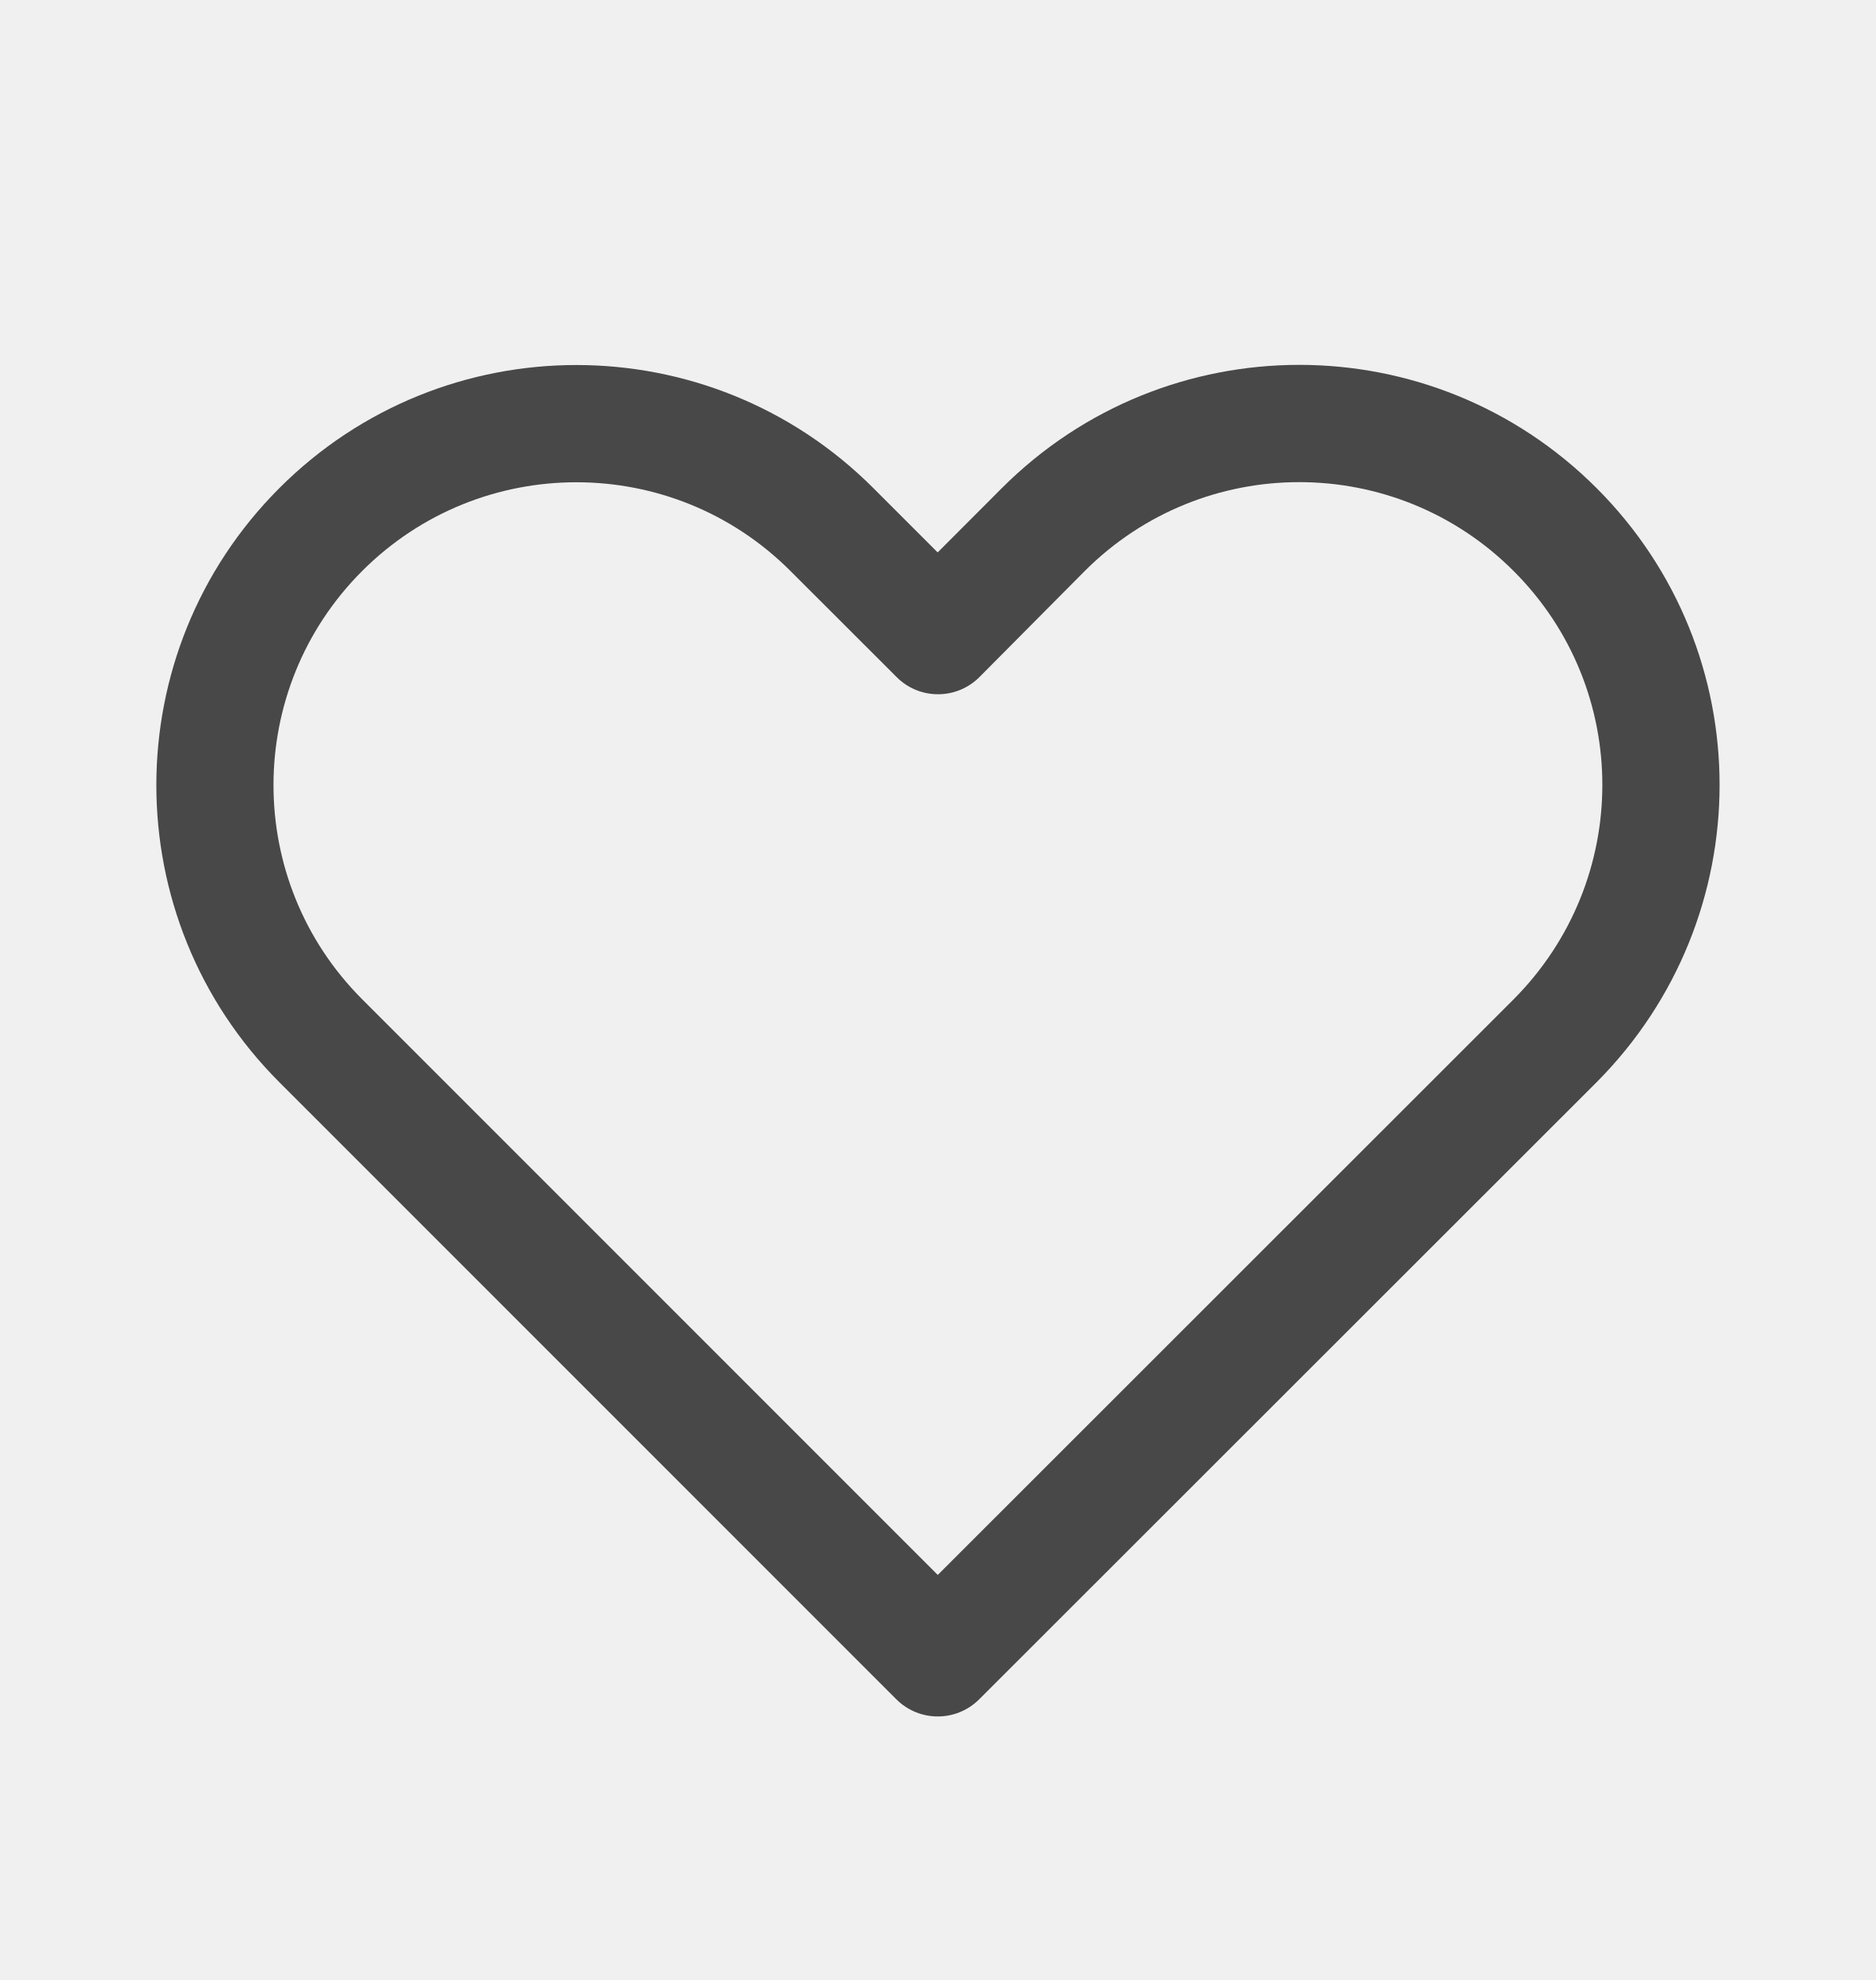
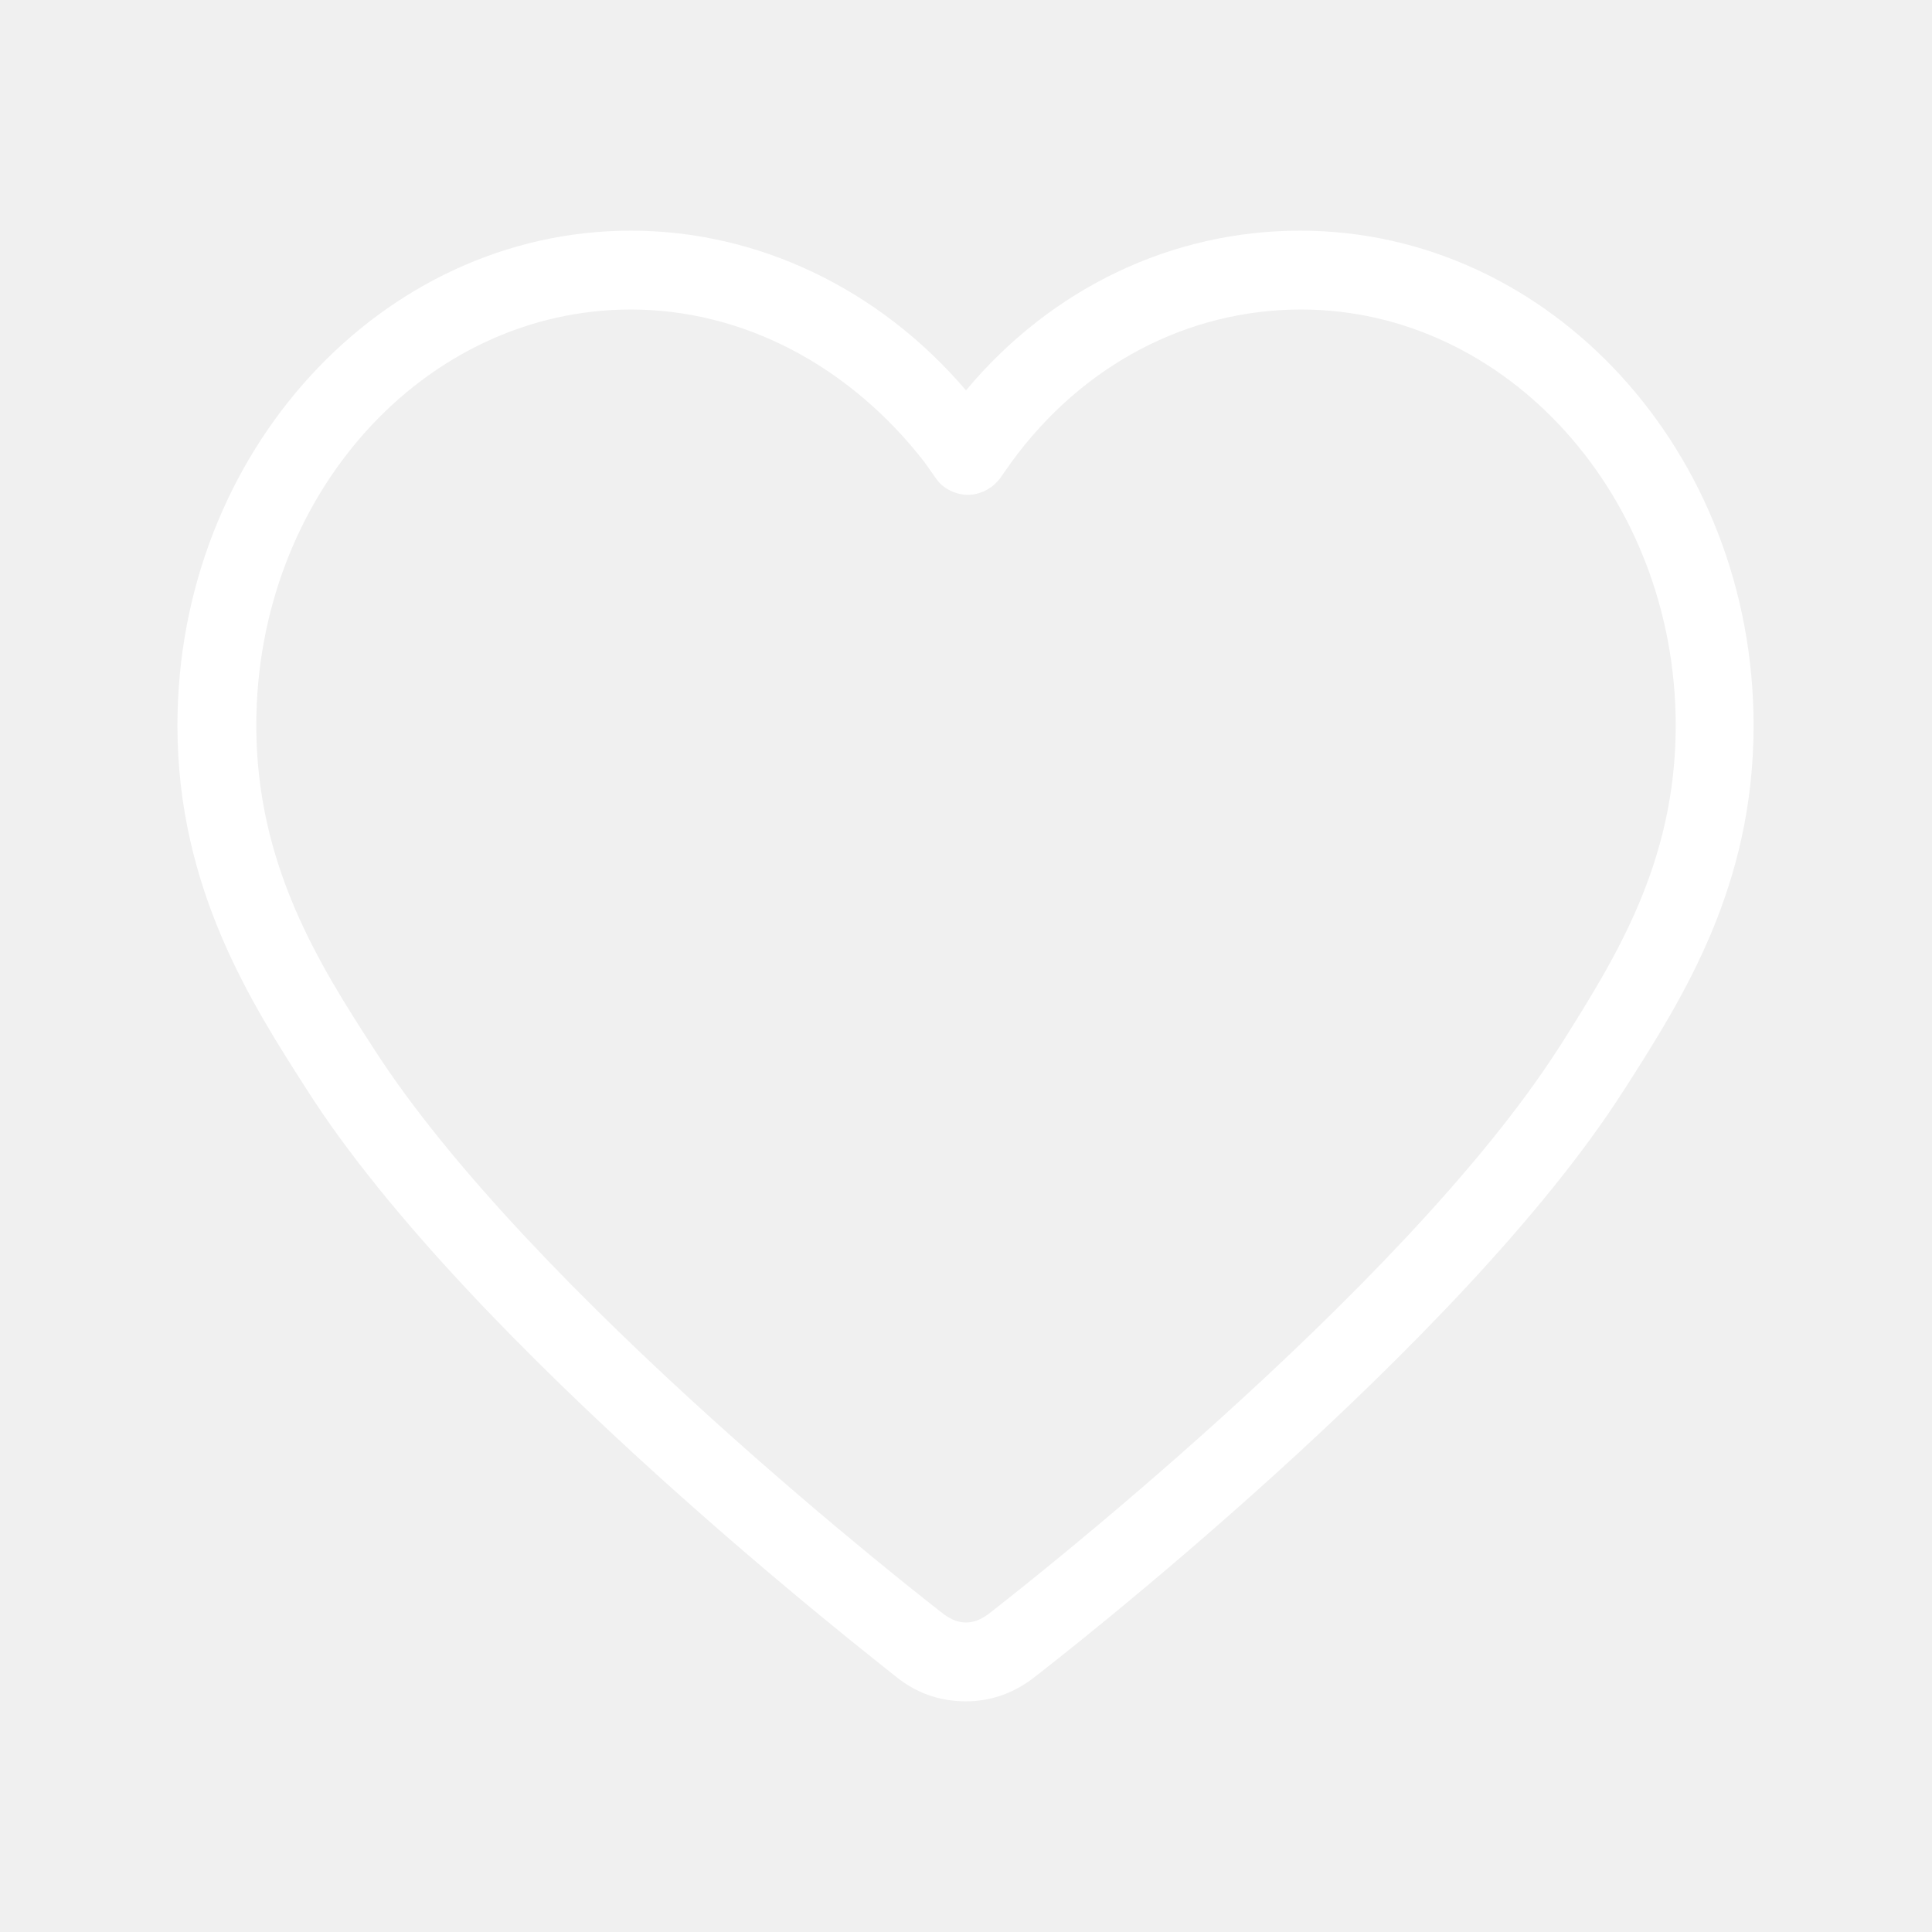
- <svg xmlns="http://www.w3.org/2000/svg" width="18" height="19" viewBox="0 0 18 19" fill="none">
-   <g id="Heart / undefined / Glyph: undefined">
-     <path id="Vector" d="M9.615 4.684L8.999 5.301L8.382 4.684C6.808 3.109 4.255 3.109 2.681 4.684C1.107 6.258 1.107 8.811 2.681 10.385L8.602 16.306C8.822 16.526 9.178 16.526 9.398 16.306L15.324 10.384C16.895 8.804 16.898 6.259 15.323 4.684C13.746 3.107 11.192 3.107 9.615 4.684ZM14.526 9.59L9 15.113L3.476 9.589C2.341 8.454 2.341 6.614 3.476 5.479C4.611 4.344 6.452 4.344 7.586 5.479L8.605 6.497C8.828 6.721 9.191 6.716 9.409 6.488L10.41 5.48C11.548 4.342 13.39 4.342 14.527 5.48C15.663 6.615 15.661 8.45 14.526 9.59Z" fill="black" fill-opacity="0.7" />
-   </g>
+ <svg xmlns="http://www.w3.org/2000/svg" t="1722565080813" class="icon" viewBox="0 0 1024 1024" version="1.1" p-id="3552" width="200" height="200">
+   <path d="M512 901.747c-13.584 0-26.122-4.18-37.094-13.061-8.882-7.314-225.698-175.02-312.424-311.38C133.747 532.376 94.041 471.249 94.041 384.522c0-144.718 108.147-262.269 240.327-262.269 67.396 0 131.657 30.824 177.633 84.637 45.453-54.335 109.192-84.637 177.11-84.637 132.702 0 240.327 117.551 240.327 262.269 0 85.159-37.094 143.673-67.396 191.216l-1.045 1.567c-86.727 136.359-303.543 304.588-312.424 311.38-10.449 8.359-22.988 13.061-36.571 13.061zM334.367 164.049c-109.714 0-198.531 98.743-198.531 220.473 0 74.188 33.959 127.478 61.649 170.318 83.069 130.09 294.139 294.139 303.02 300.931 3.657 2.612 7.314 4.18 11.494 4.18s7.837-1.567 11.494-4.18c8.882-6.792 219.951-170.841 303.02-300.931l1.045-1.567c28.212-44.931 60.604-95.608 60.604-168.751 0-121.208-89.339-220.473-198.531-220.473-60.082 0-115.984 29.257-153.6 80.98l-6.269 8.882c-4.18 5.224-10.449 8.359-16.718 8.359s-13.061-3.135-16.718-8.359l-6.269-8.882C450.351 193.829 393.927 164.049 334.367 164.049z" fill="#ffffff" p-id="3553" />
</svg>
